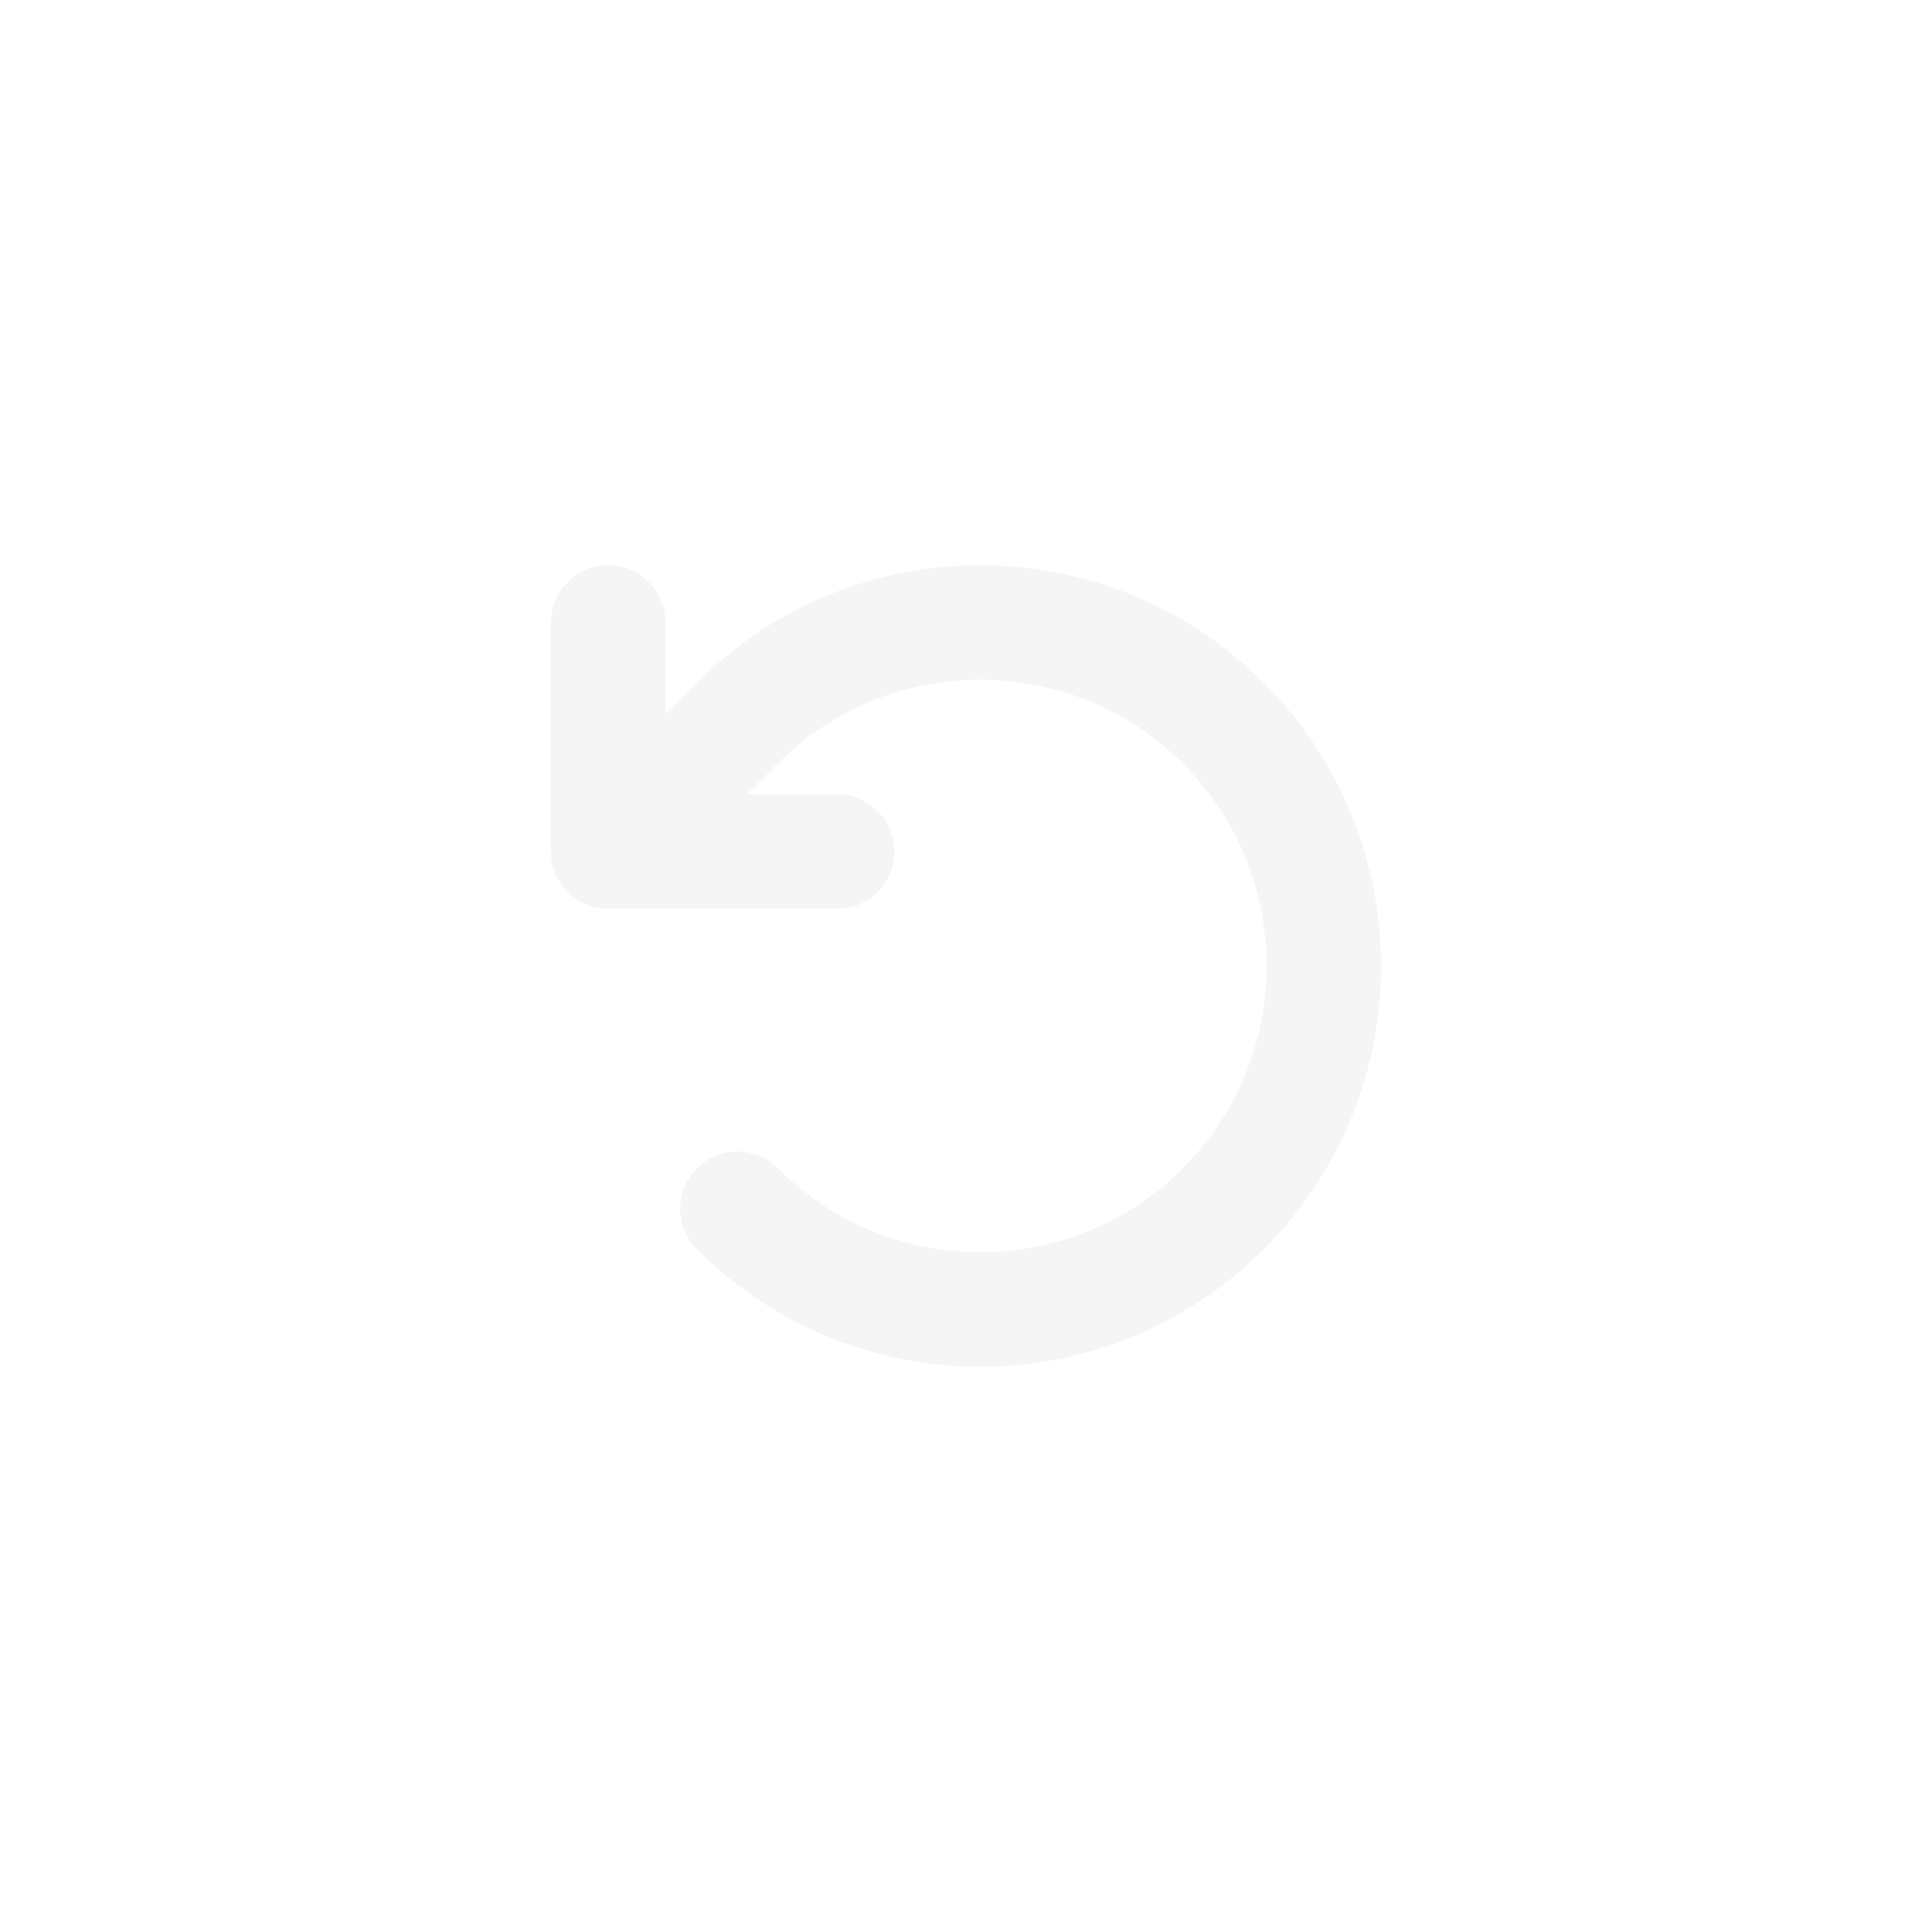
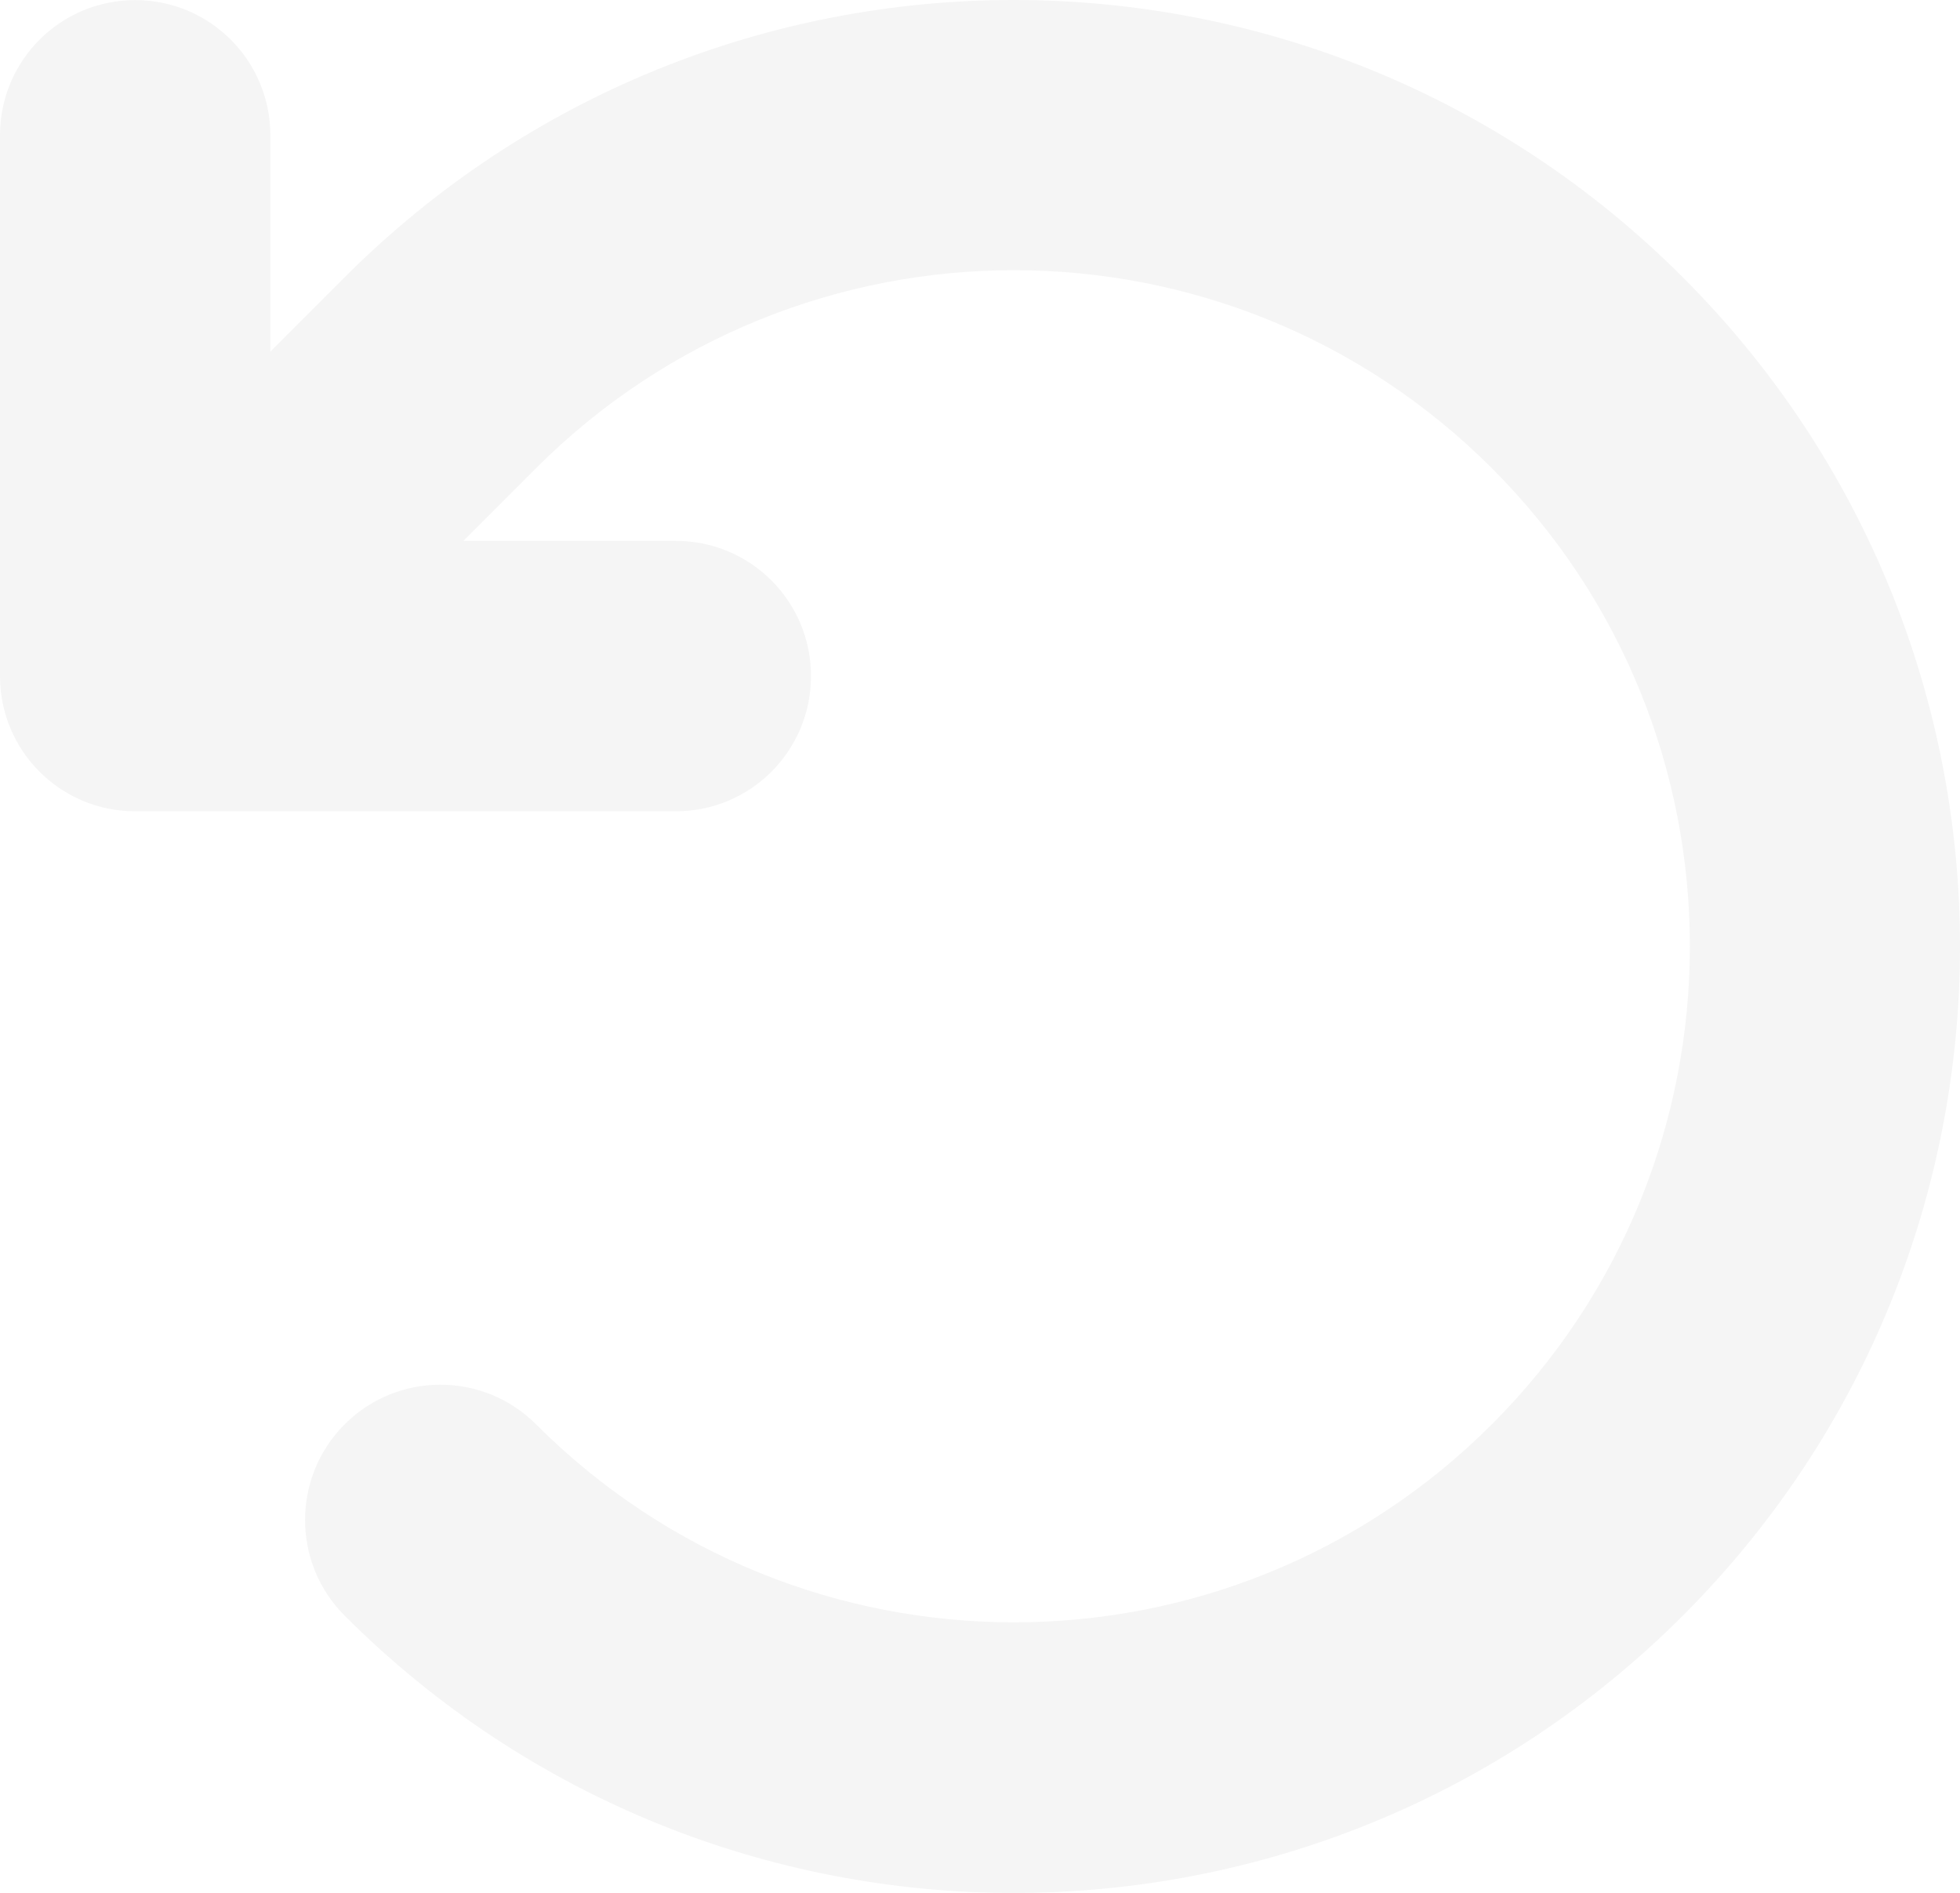
- <svg xmlns="http://www.w3.org/2000/svg" version="1.1" width="1080" height="1080" viewBox="0 0 1080 1080" xml:space="preserve">
-   <defs>
- </defs>
-   <g transform="matrix(1 0 0 1 540 540)" id="dd026b0f-433b-4f5d-a0e8-b11cf91ee993">
-     <rect style="stroke: none; stroke-width: 1; stroke-dasharray: none; stroke-linecap: butt; stroke-dashoffset: 0; stroke-linejoin: miter; stroke-miterlimit: 4; fill: rgb(255,255,255); fill-rule: nonzero; opacity: 1; visibility: hidden;" vector-effect="non-scaling-stroke" x="-540" y="-540" rx="0" ry="0" width="1080" height="1080" />
-   </g>
-   <g transform="matrix(1 0 0 1 540 540)" id="e16c72ff-b44a-443a-819b-42a1e0df7f34">
- </g>
-   <g transform="matrix(1 0 0 1 540 540)" id="8843eb75-4b0e-4472-9e58-984ad7223bbb">
-     <path style="stroke: rgb(0,0,0); stroke-width: 0; stroke-dasharray: none; stroke-linecap: butt; stroke-dashoffset: 0; stroke-linejoin: miter; stroke-miterlimit: 4; fill: rgb(245,245,245); fill-rule: nonzero; opacity: 1;" vector-effect="non-scaling-stroke" transform=" translate(-248.01, -256)" d="M 125.7 160 L 176 160 C 193.7 160 208 174.3 208 192 C 208 209.7 193.7 224 176 224 L 48 224 C 30.3 224 16 209.7 16 192 L 16 64 C 16 46.3 30.3 32 48 32 C 65.7 32 80 46.3 80 64 L 80 115.2 L 97.6 97.6 C 185.1 10.1 326.9 10.1 414.4 97.6 C 501.9 185.1 501.9 326.9 414.4 414.4 C 326.9 501.9 185.1 501.9 97.6 414.4 C 85.1 401.9 85.1 381.6 97.6 369.1 C 110.1 356.6 130.4 356.6 142.9 369.1 C 205.4 431.6 306.7 431.6 369.2 369.1 C 431.7 306.6 431.7 205.3 369.2 142.8 C 306.7 80.3 205.4 80.3 142.9 142.8 L 125.7 160 z" stroke-linecap="round" />
+ <svg xmlns="http://www.w3.org/2000/svg" version="1.1" width="464.025" height="448.05" viewBox="0 0 464.025 448.05" xml:space="preserve" id="svg1">
+   <defs id="defs1" />
+   <g transform="translate(232.01,224.025)" id="8843eb75-4b0e-4472-9e58-984ad7223bbb">
+     <path style="opacity:1;fill:#f5f5f5;fill-rule:nonzero;stroke:#000000;stroke-width:0;stroke-linecap:butt;stroke-linejoin:miter;stroke-miterlimit:4;stroke-dasharray:none;stroke-dashoffset:0" vector-effect="non-scaling-stroke" transform="translate(-248.01,-256)" d="M 125.7,160 H 176 c 17.7,0 32,14.3 32,32 0,17.7 -14.3,32 -32,32 H 48 C 30.3,224 16,209.7 16,192 V 64 C 16,46.3 30.3,32 48,32 65.7,32 80,46.3 80,64 v 51.2 L 97.6,97.6 c 87.5,-87.5 229.3,-87.5 316.8,0 87.5,87.5 87.5,229.3 0,316.8 -87.5,87.5 -229.3,87.5 -316.8,0 -12.5,-12.5 -12.5,-32.8 0,-45.3 12.5,-12.5 32.8,-12.5 45.3,0 62.5,62.5 163.8,62.5 226.3,0 62.5,-62.5 62.5,-163.8 0,-226.3 -62.5,-62.5 -163.8,-62.5 -226.3,0 z" stroke-linecap="round" id="path1" />
  </g>
</svg>
